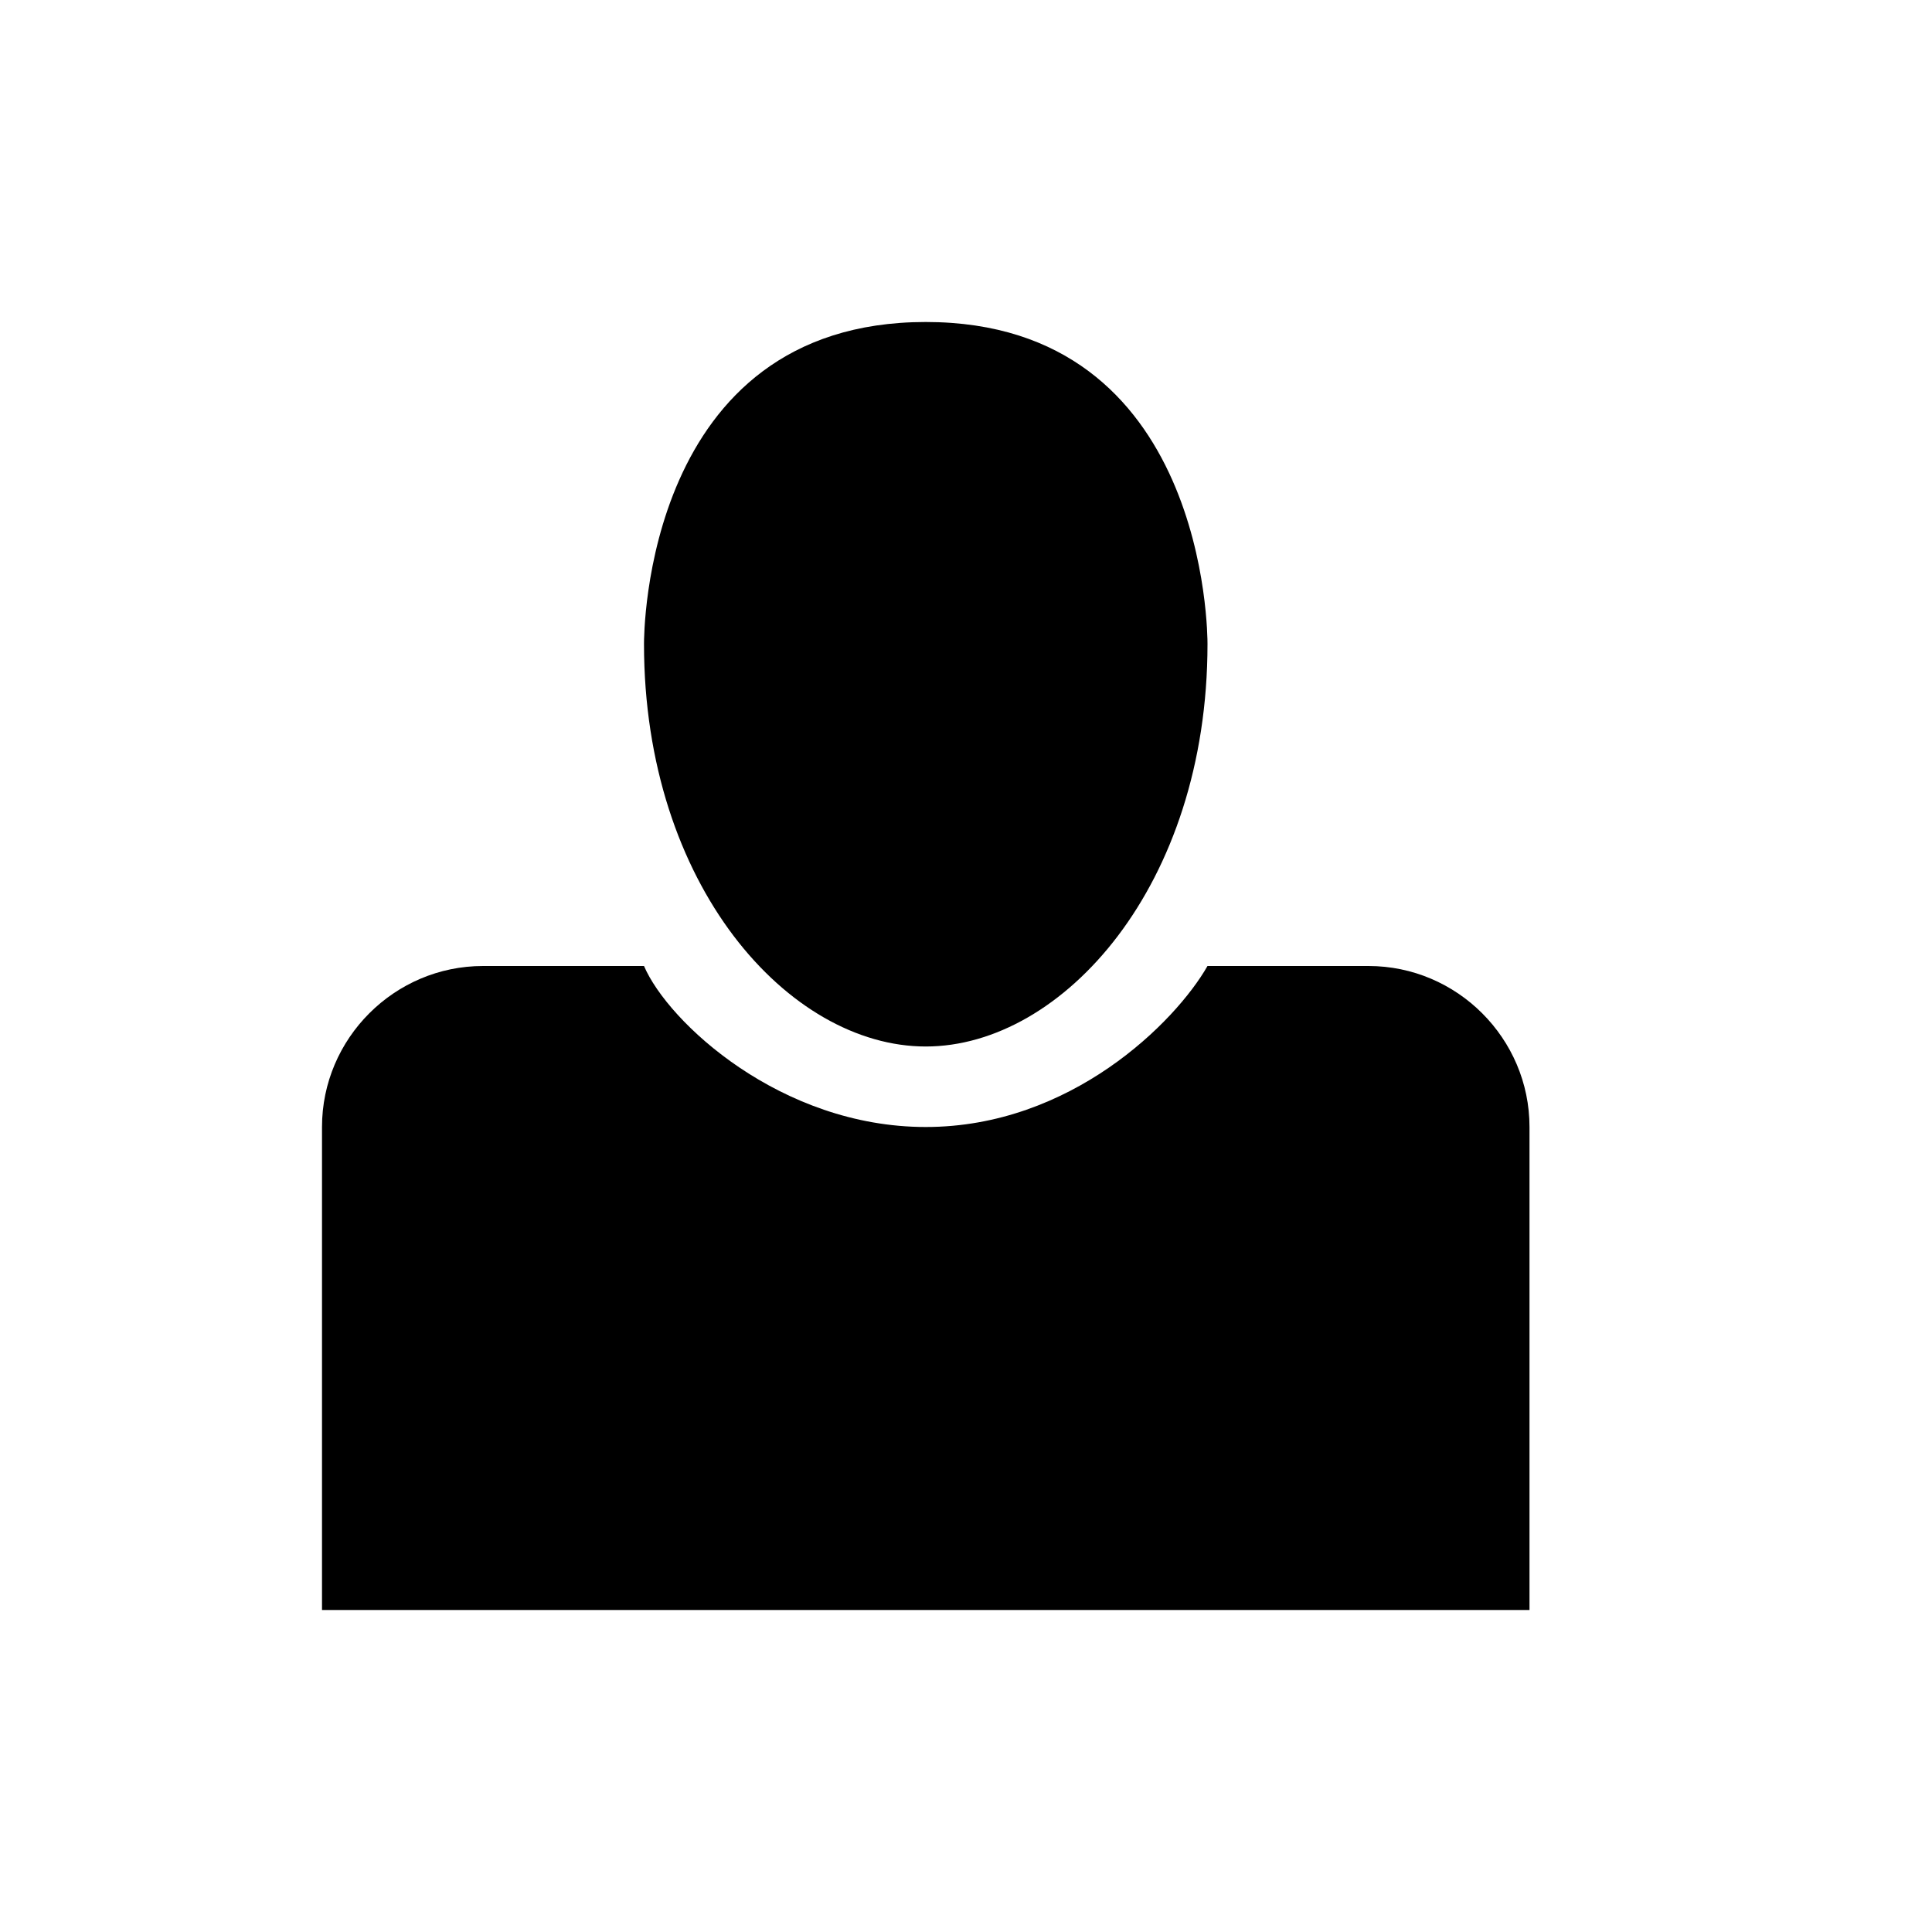
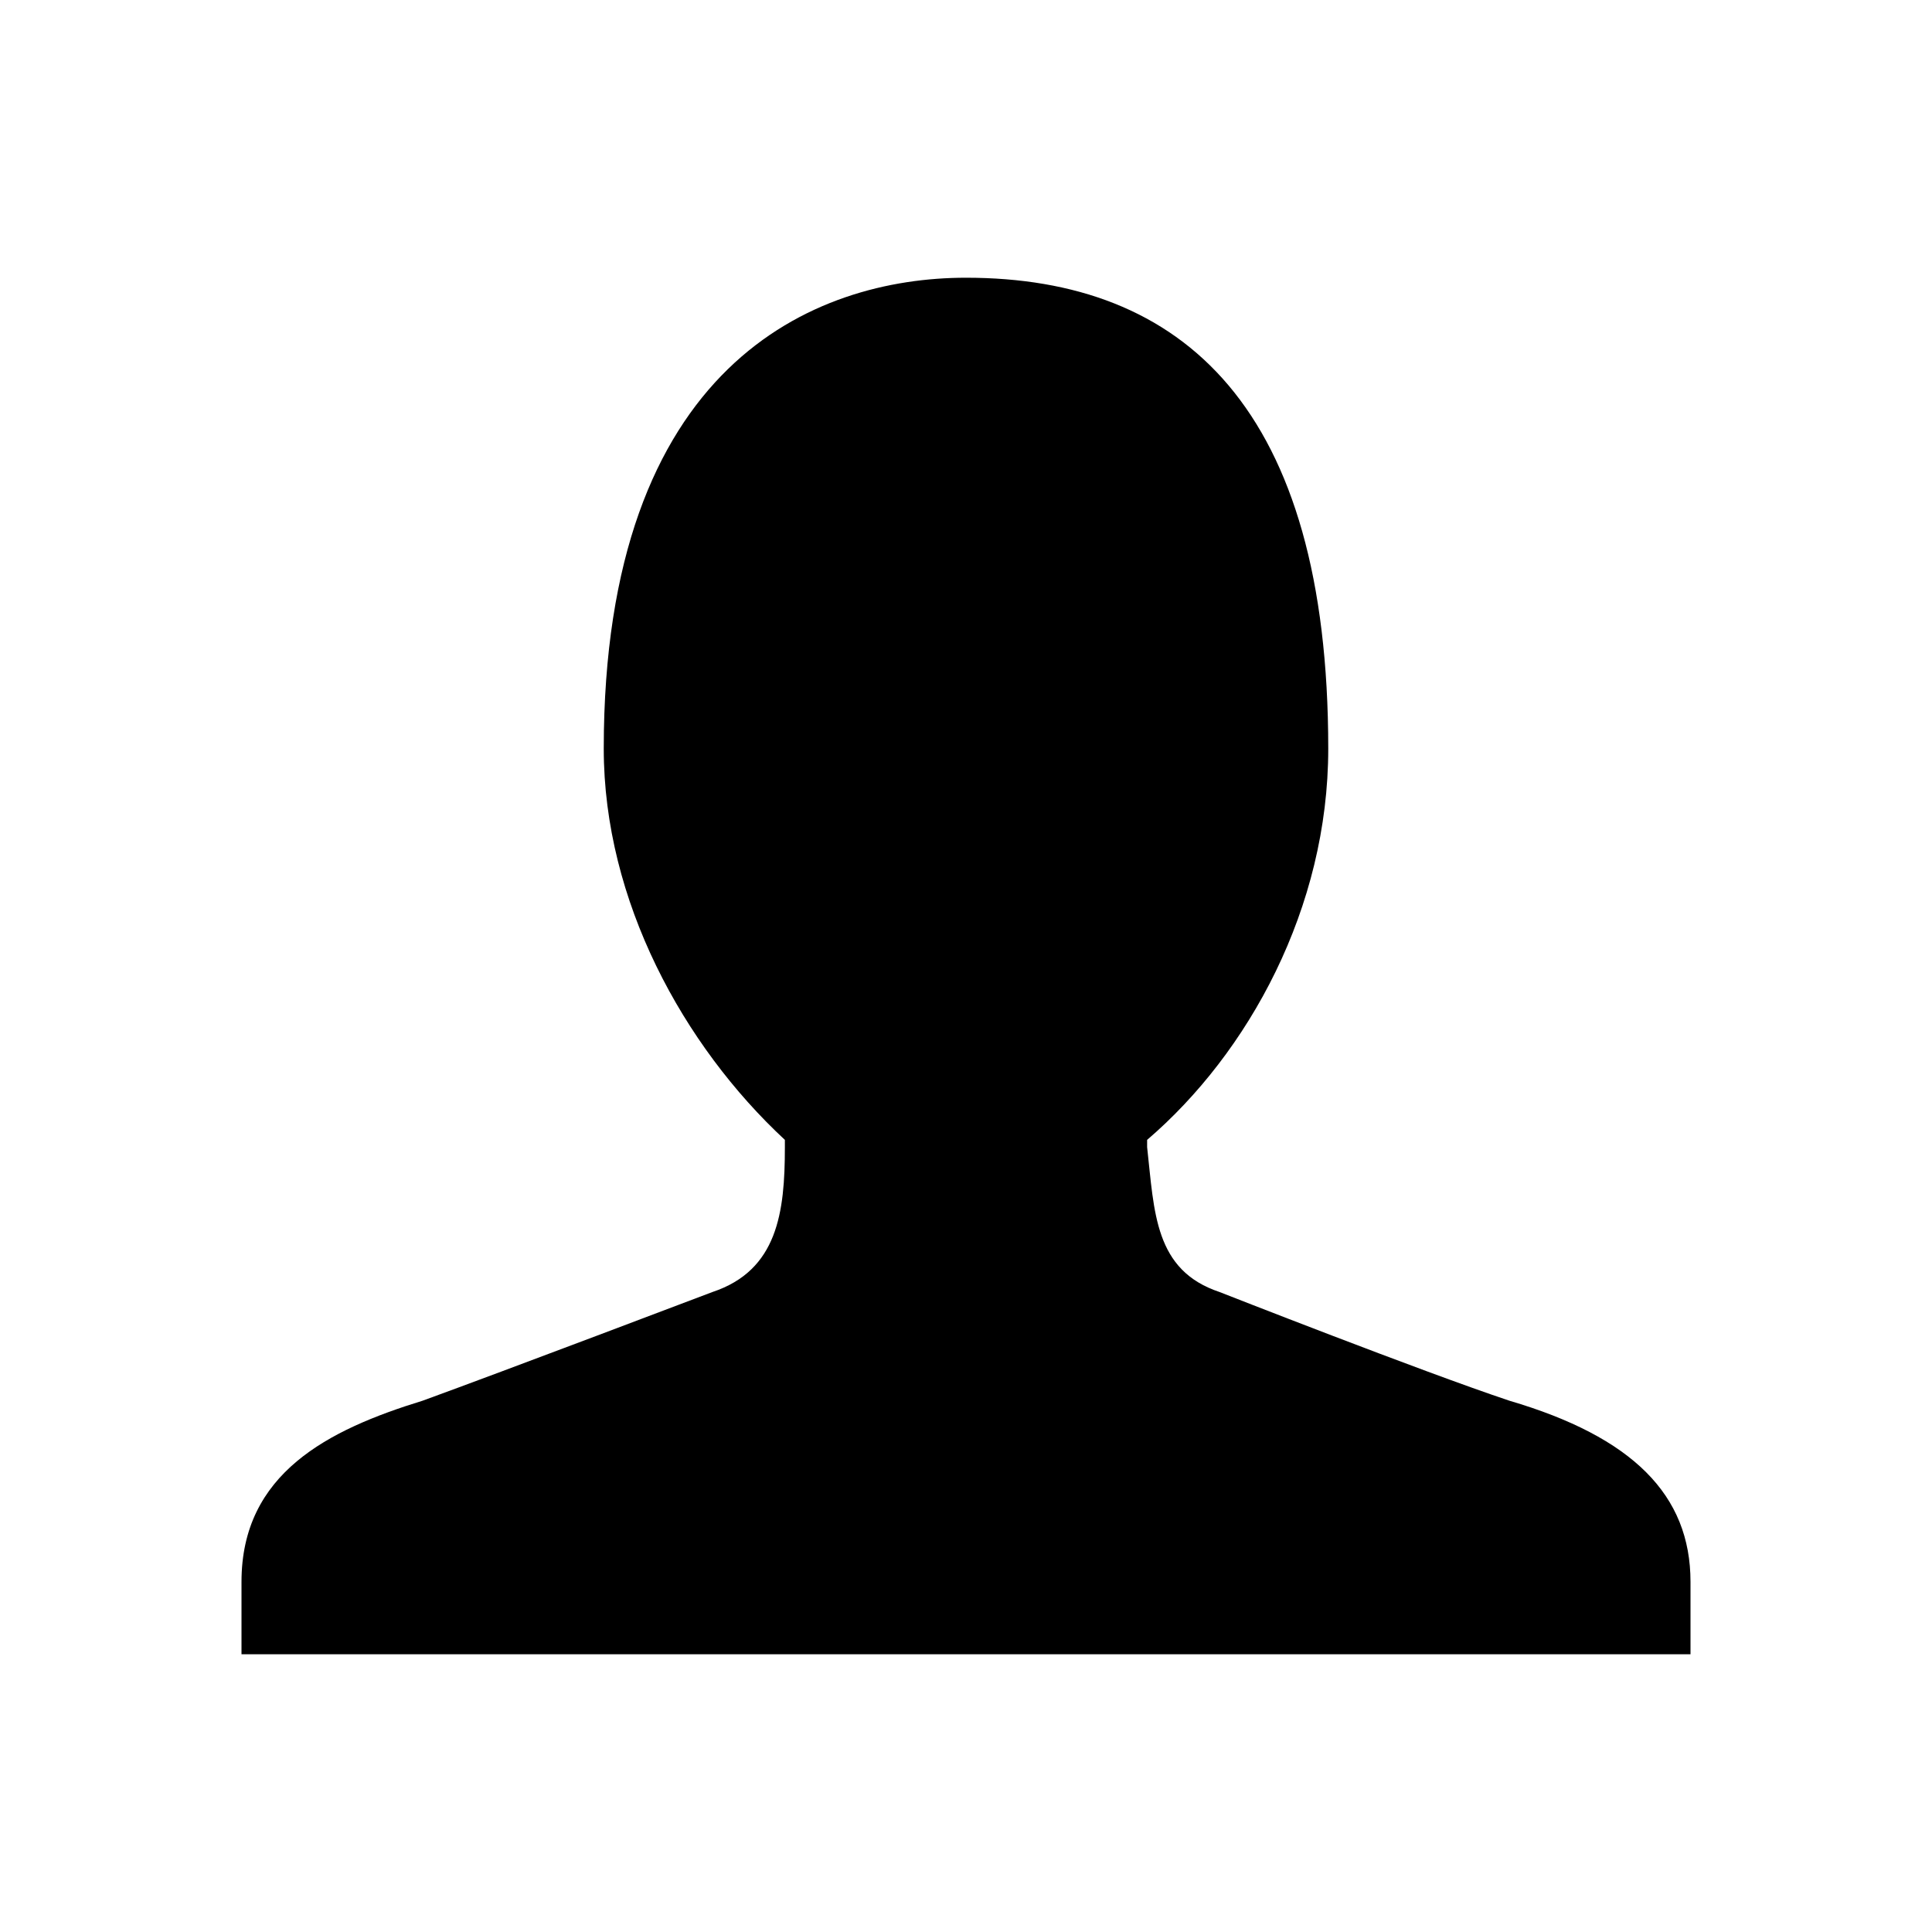
<svg xmlns="http://www.w3.org/2000/svg" width="24" height="24" viewBox="0 0 24 24">
-   <g id="g4">
-     <g id="g6">
-       <path d="M11.5 13c1.7 0 3.5-2 3.5-5 0-.1 0-4-3.5-4S8 7.9 8 8c0 3 1.8 5 3.5 5zm3.5-1c-.4.7-1.7 2-3.5 2S8.3 12.7 8 12H6c-1.1 0-2 .9-2 2v6h15v-6c0-1.1-.9-2-2-2h-2z" id="path8" />
-     </g>
-   </g>
+   <path d="M18.75 17.4c-1.08-.36-3.6-1.35-3.6-1.35-.81-.27-.81-.99-.9-1.8v-.09c1.26-1.08 2.25-2.88 2.25-4.86 0-4.23-1.8-5.85-4.5-5.85-1.89 0-4.5 1.08-4.5 5.85 0 1.89.99 3.69 2.25 4.86v.09c0 .81-.09 1.53-.9 1.8 0 0-2.61.99-3.6 1.35-1.17.36-2.25.9-2.25 2.25v.9h18v-.9c0-1.08-.72-1.8-2.25-2.25z" />
</svg>
